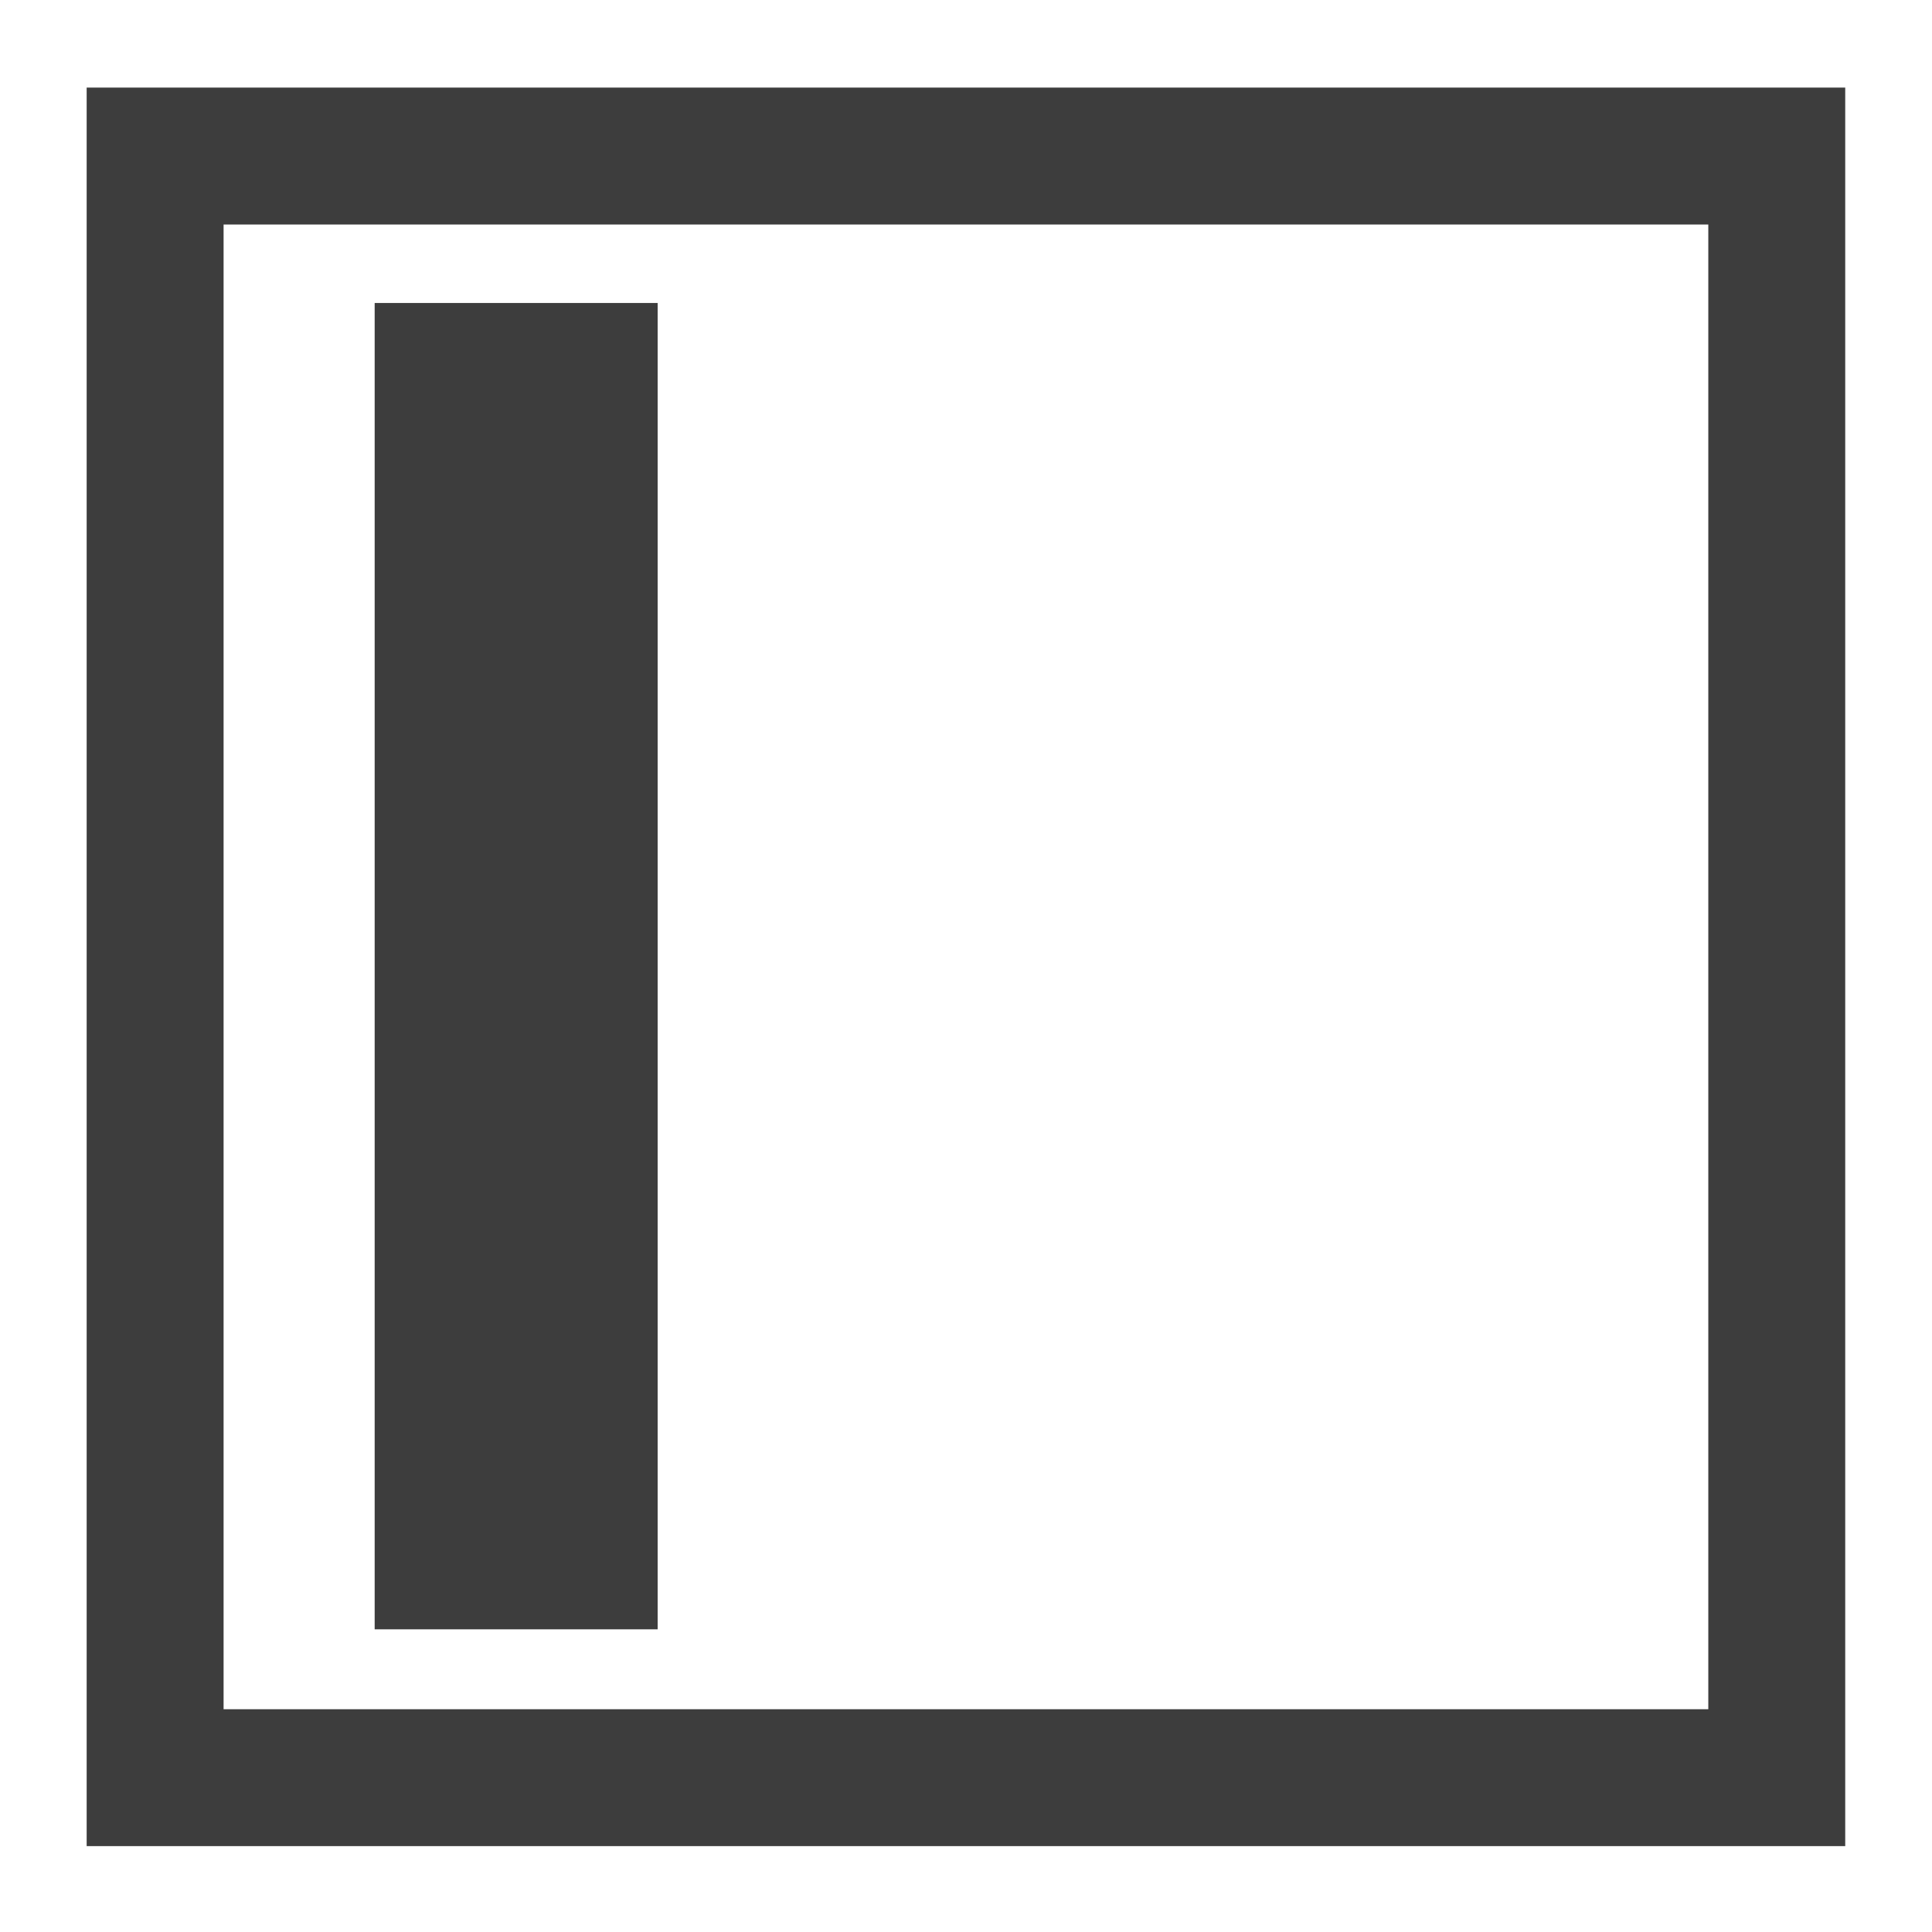
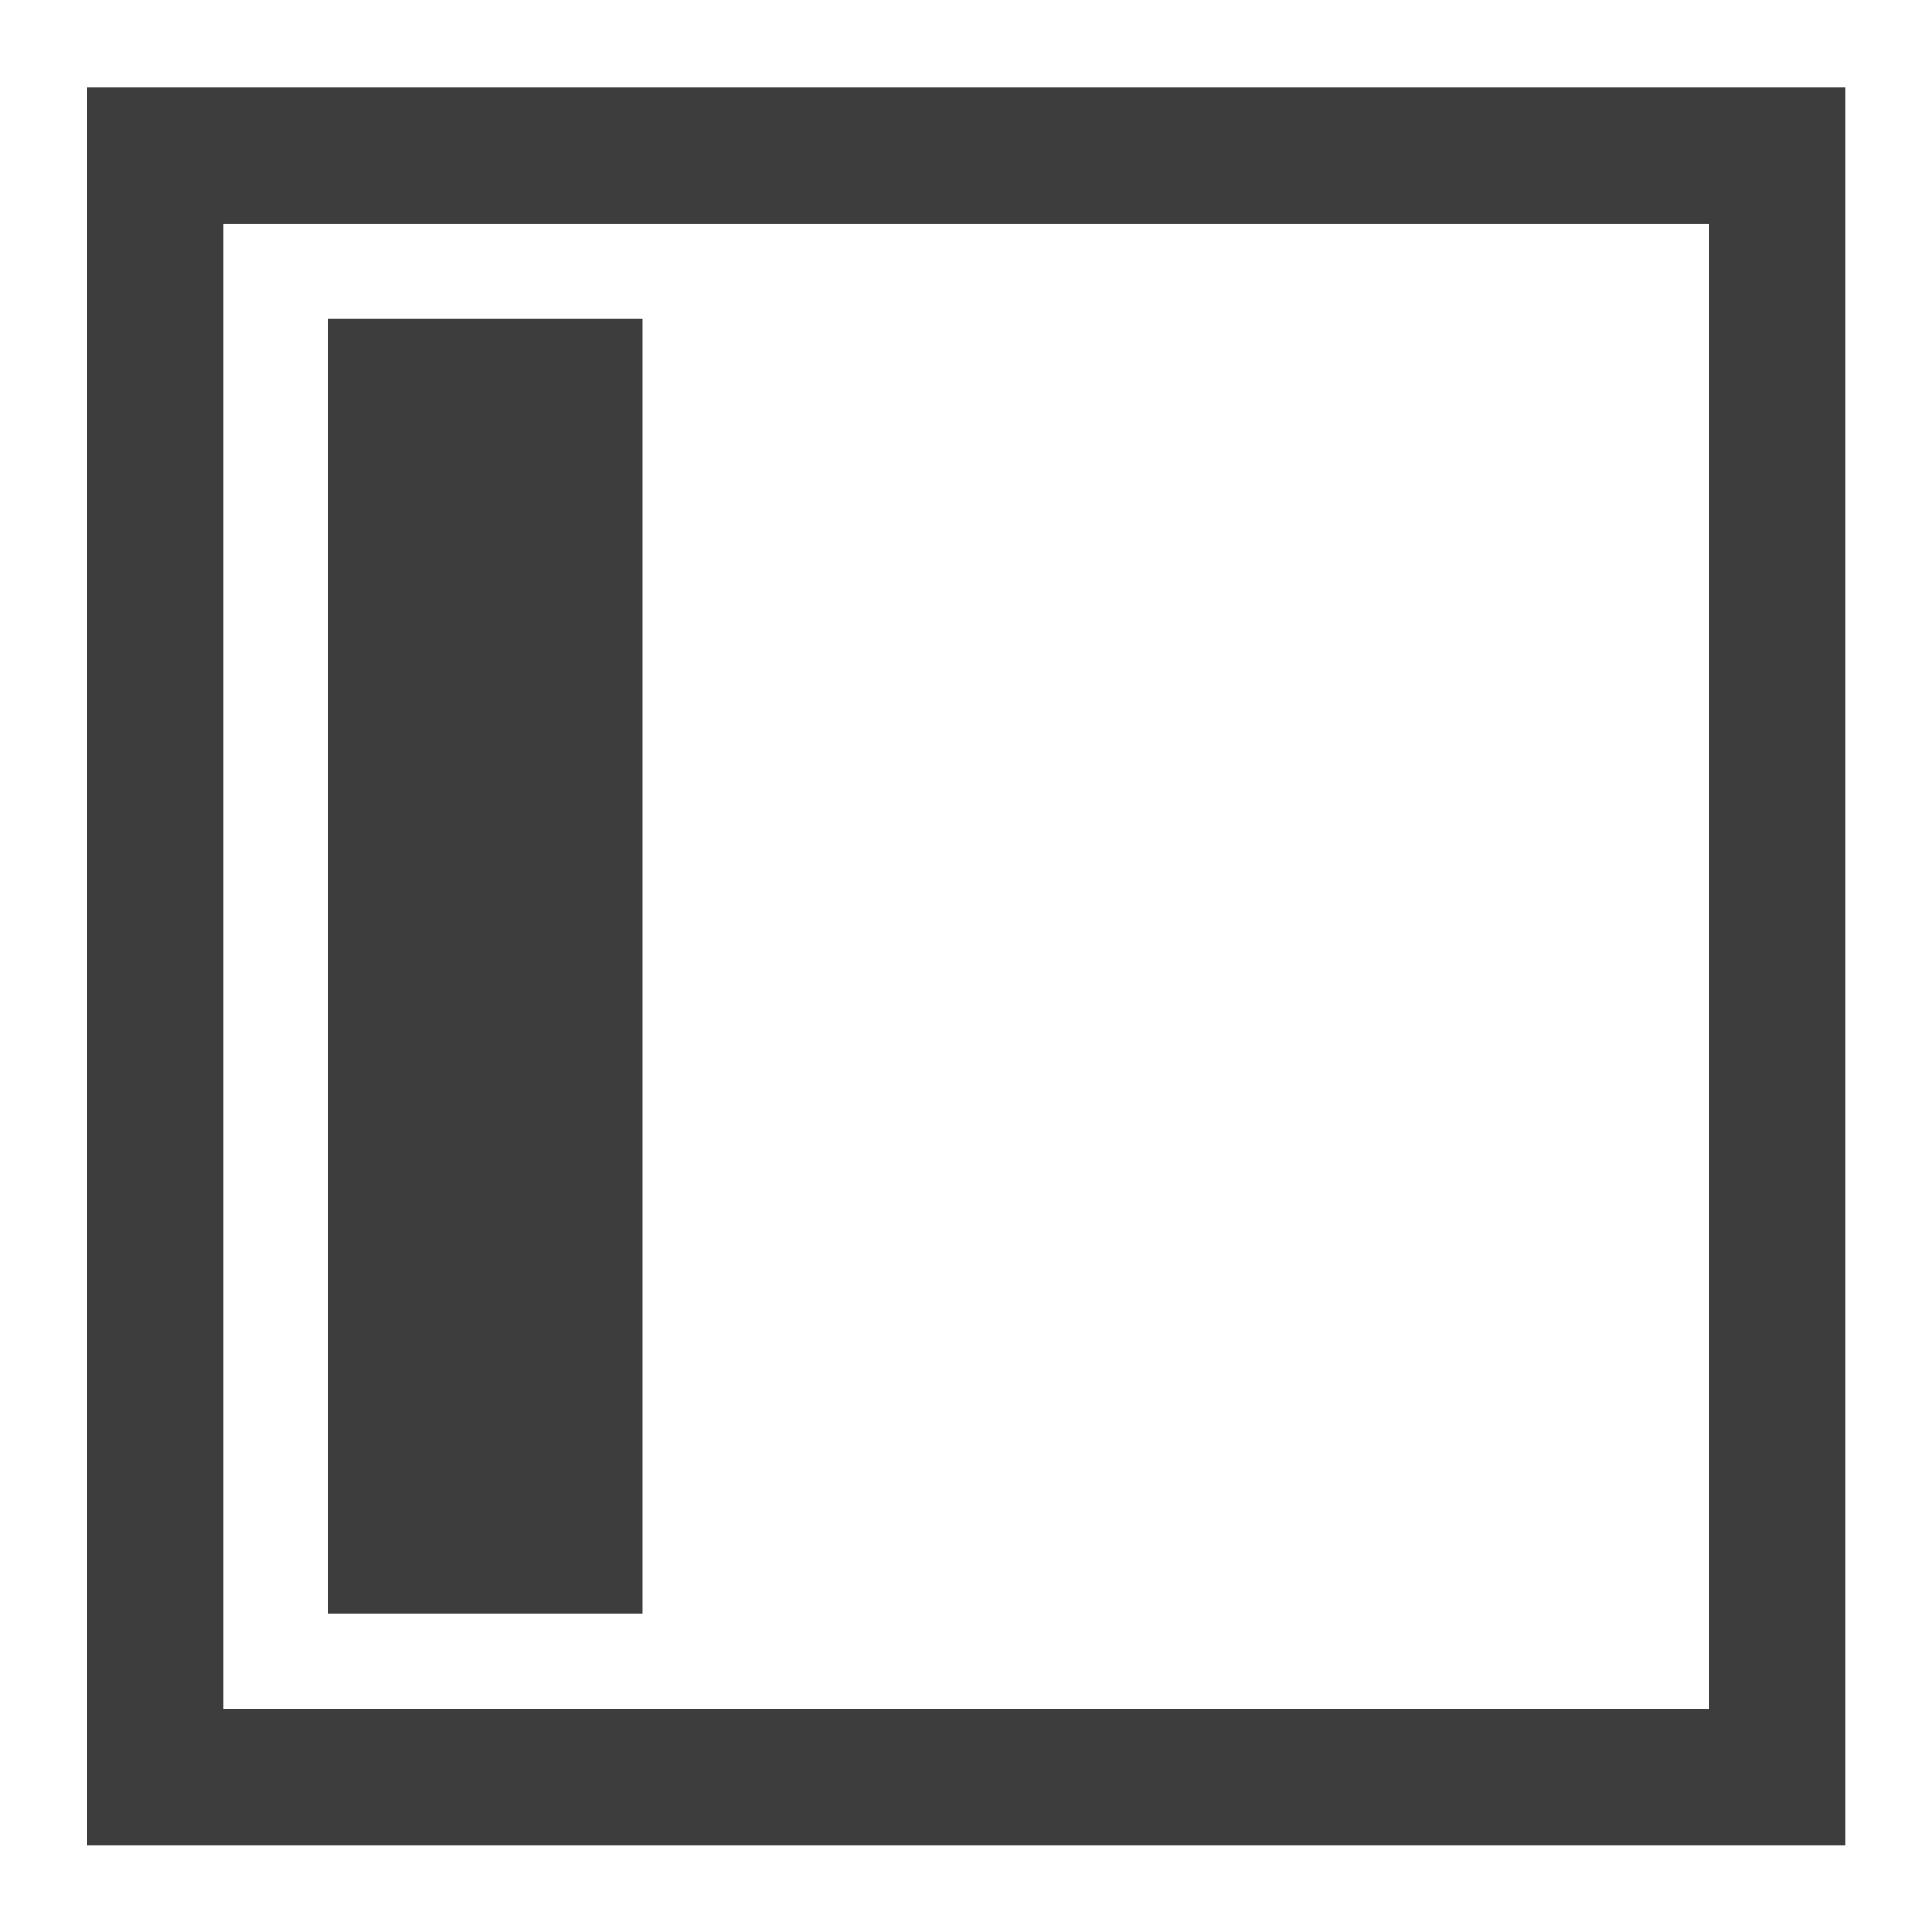
<svg xmlns="http://www.w3.org/2000/svg" width="16" height="16" viewBox="0 0 4.233 4.233" version="1.1" id="svg8">
  <defs id="defs2" />
  <g id="layer1" transform="translate(0,-292.7667)">
    <g id="g848" transform="translate(-0.088307,0.02280875)">
      <g id="g820" transform="rotate(-90,2.204977,294.8618)">
-         <rect style="fill:none;fill-opacity:1;stroke:#3d3d3d;stroke-width:0.3;stroke-miterlimit:4;stroke-dasharray:none;stroke-dashoffset:0;stroke-opacity:1" id="rect815" height="3.553" x="0.428" y="293.085" width="3.553" />
-         <rect y="293.601" x="0.788" height="0.55" width="2.836" id="rect850" style="fill:#3d3d3d;fill-opacity:1;stroke:#3d3d3d;stroke-width:0.07;stroke-miterlimit:4;stroke-dasharray:none;stroke-dashoffset:0;stroke-opacity:1" />
+         <path style="color:#000000;fill:#3d3d3d;-inkscape-stroke:none" d="m 0.279,292.936 v 0.15 3.703 H 4.131 v -3.854 z m 0.299,0.299 h 3.254 v 3.254 H 0.578 Z" id="rect815" />
+         <path id="rect850" style="fill:#3d3d3d;stroke:none;stroke-width:0.079" d="M 0.788,293.463 H 3.624 v 0.69 H 0.788 Z" />
      </g>
    </g>
  </g>
</svg>
